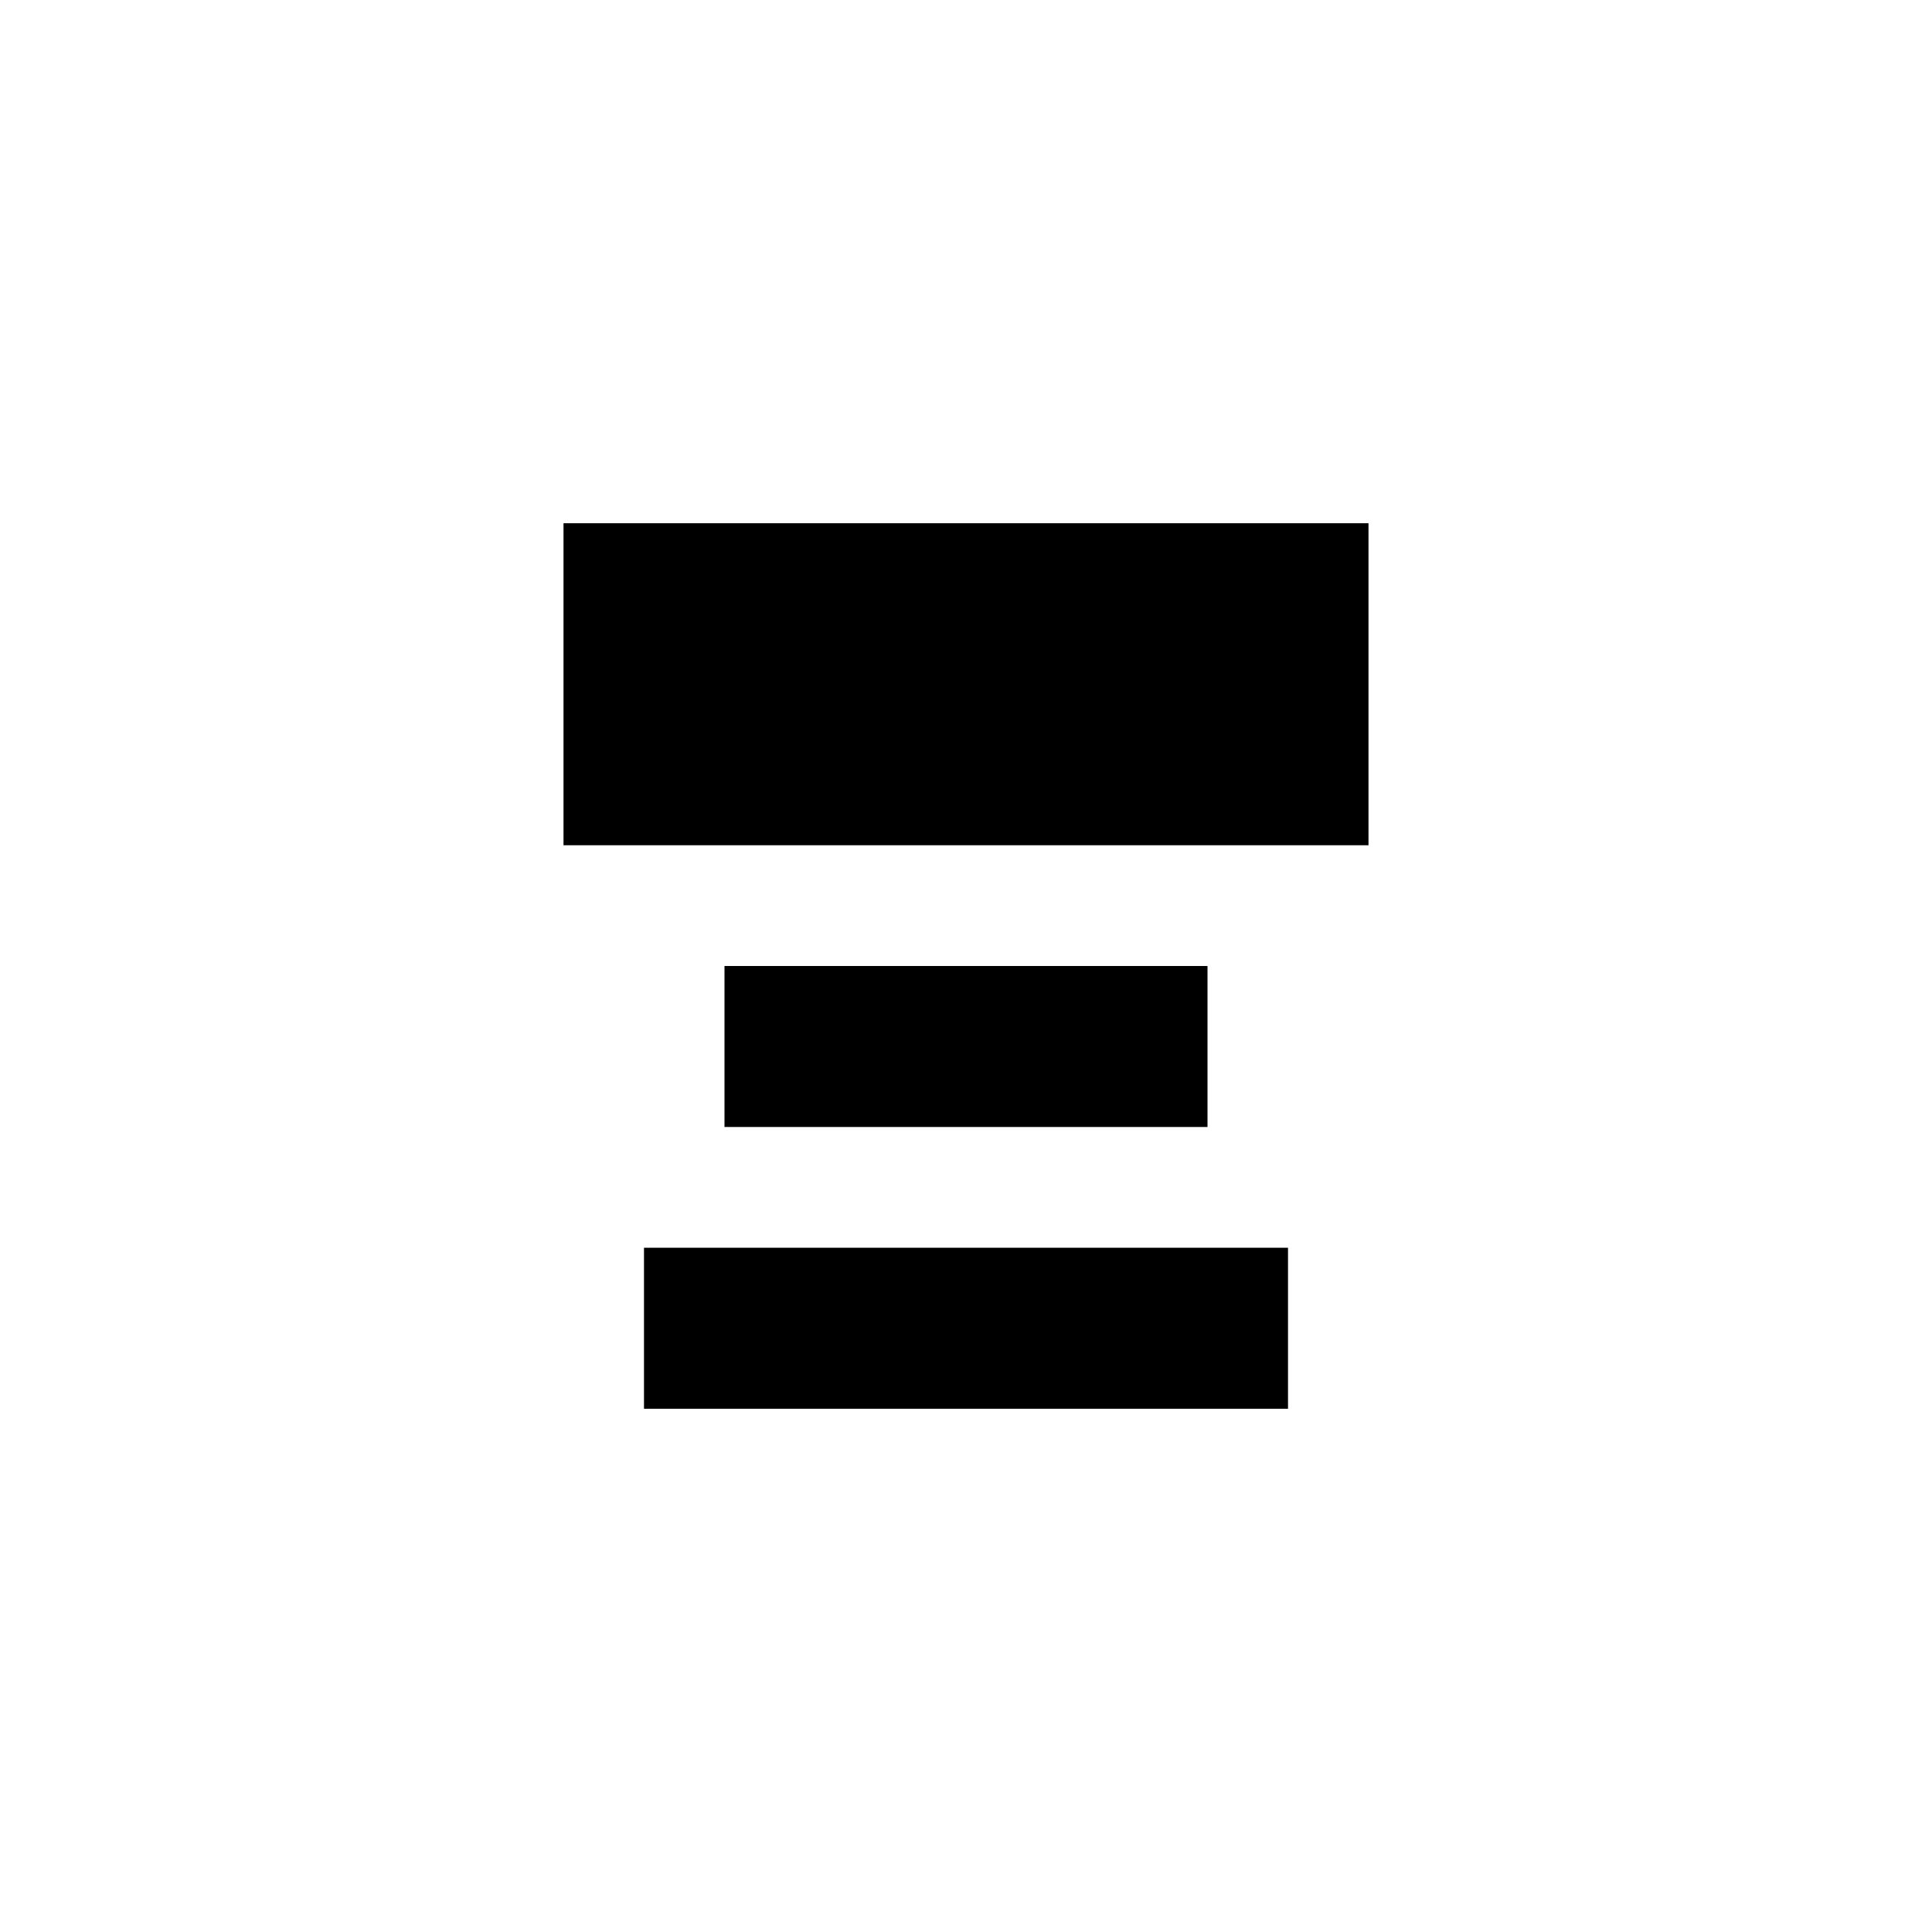
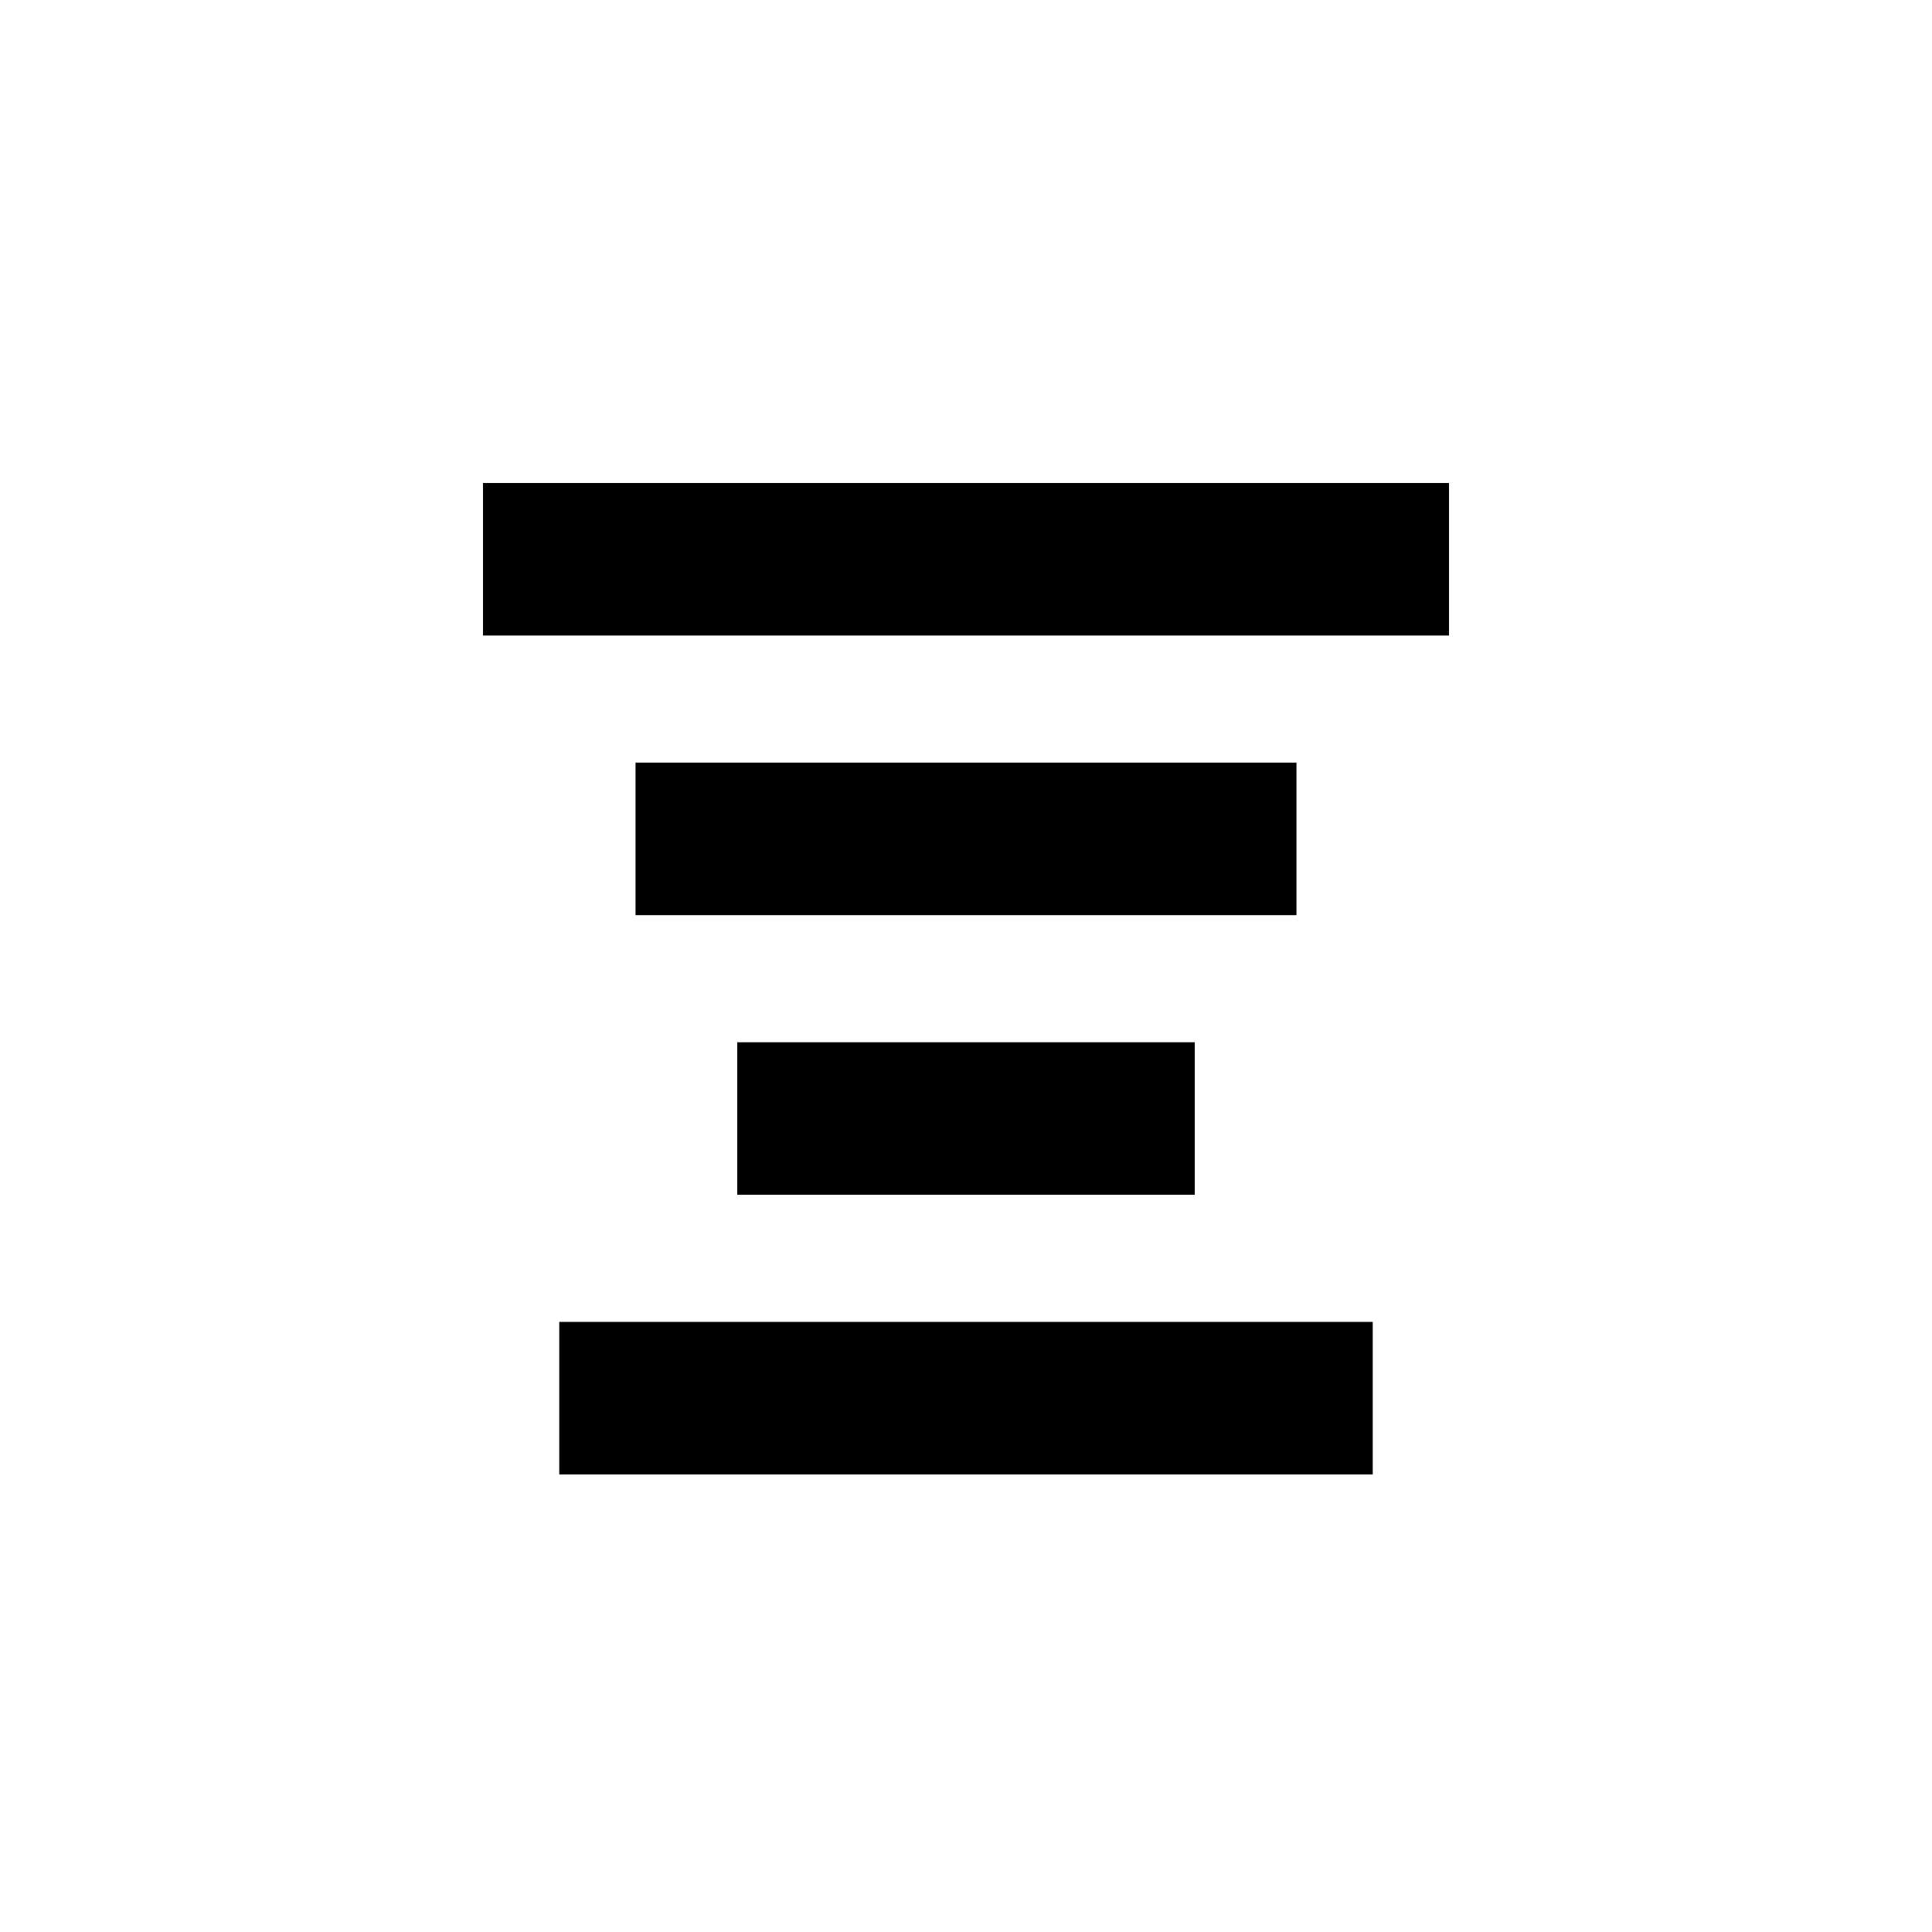
<svg xmlns="http://www.w3.org/2000/svg" version="1.1" baseProfile="full" width="76" height="76" viewBox="0 0 76.00 76.00" enable-background="new 0 0 76.00 76.00" xml:space="preserve">
-   <path fill="#000000" fill-opacity="1" stroke-width="0.2" stroke-linejoin="round" d="M 22.167,20.583L 53.833,20.583L 53.833,33.25L 22.167,33.25L 22.167,20.583 Z M 28.5,38L 47.5,38L 47.5,44.333L 28.5,44.333L 28.5,38 Z M 25.333,49.083L 50.667,49.083L 50.667,55.417L 25.333,55.417L 25.333,49.083 Z " />
+   <path fill="#000000" fill-opacity="1" stroke-width="0.2" stroke-linejoin="round" d="M 19,19L 57,19L 57,25L 19,25L 19,19 Z M 22,52L 54,52L 54,58L 22,58L 22,52 Z M 29,41L 47,41L 47,47L 29,47L 29,41 Z M 25,30L 51,30L 51,36L 25,36L 25,30 Z " />
</svg>
